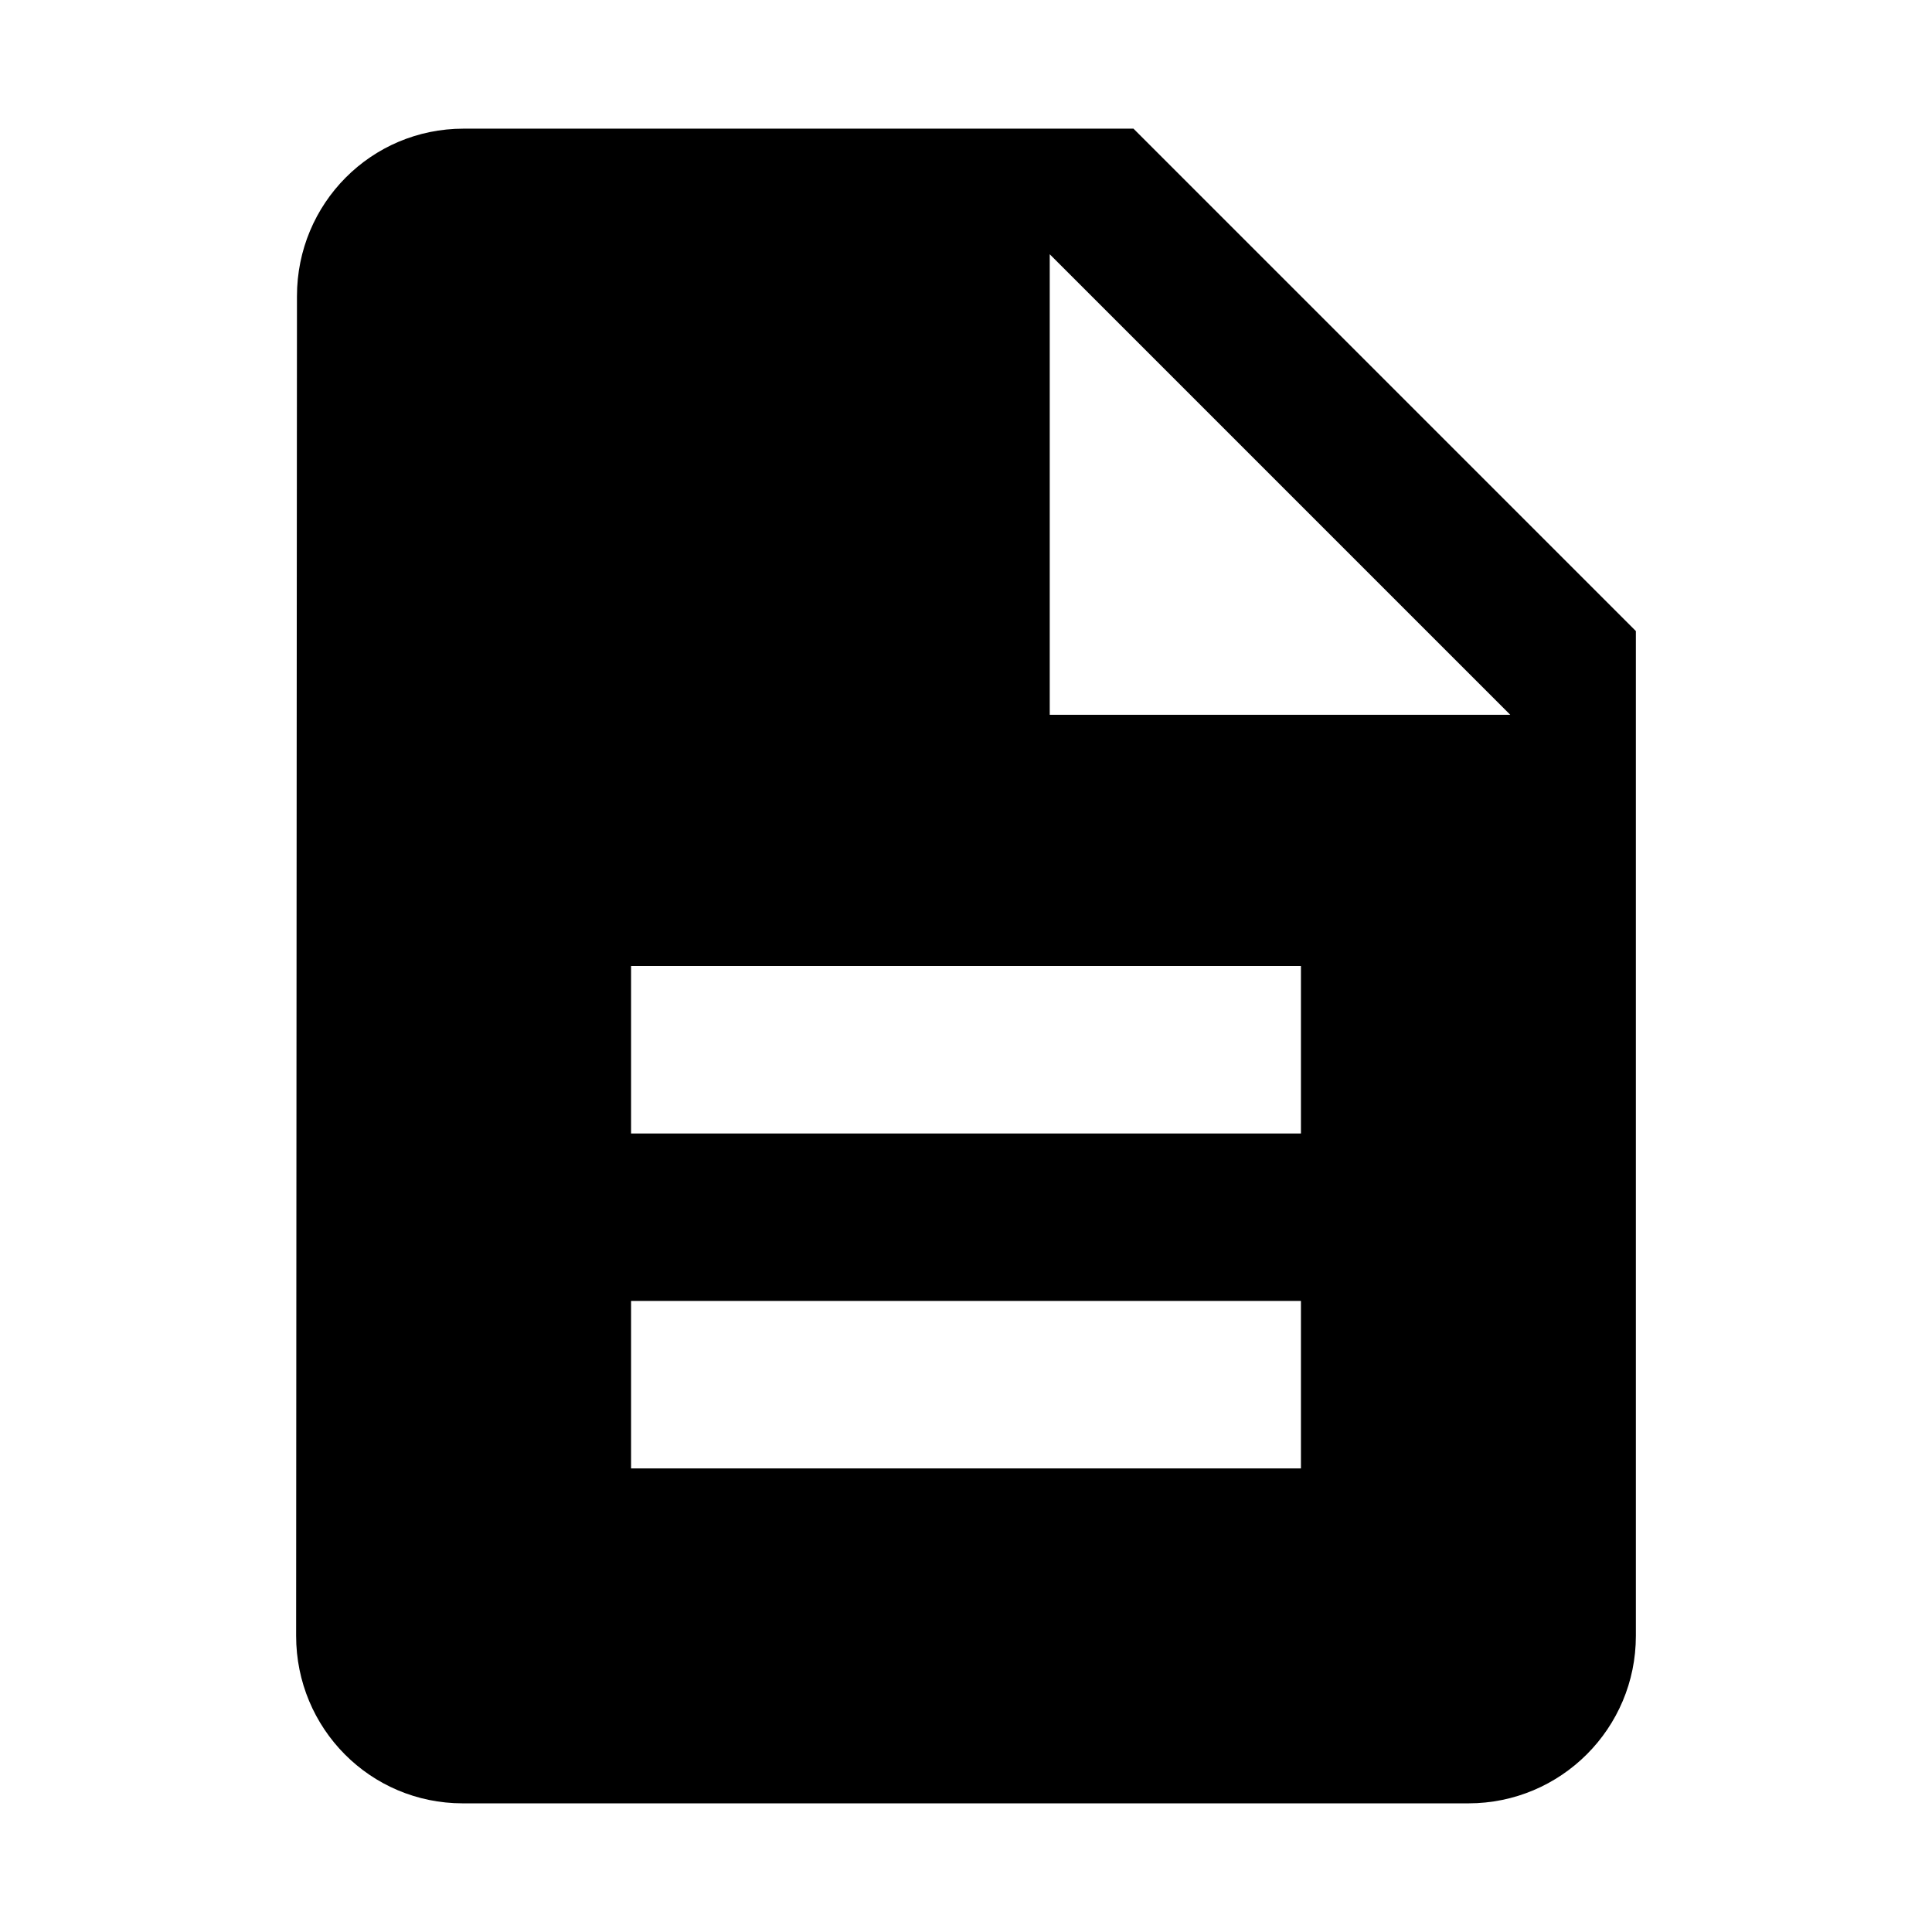
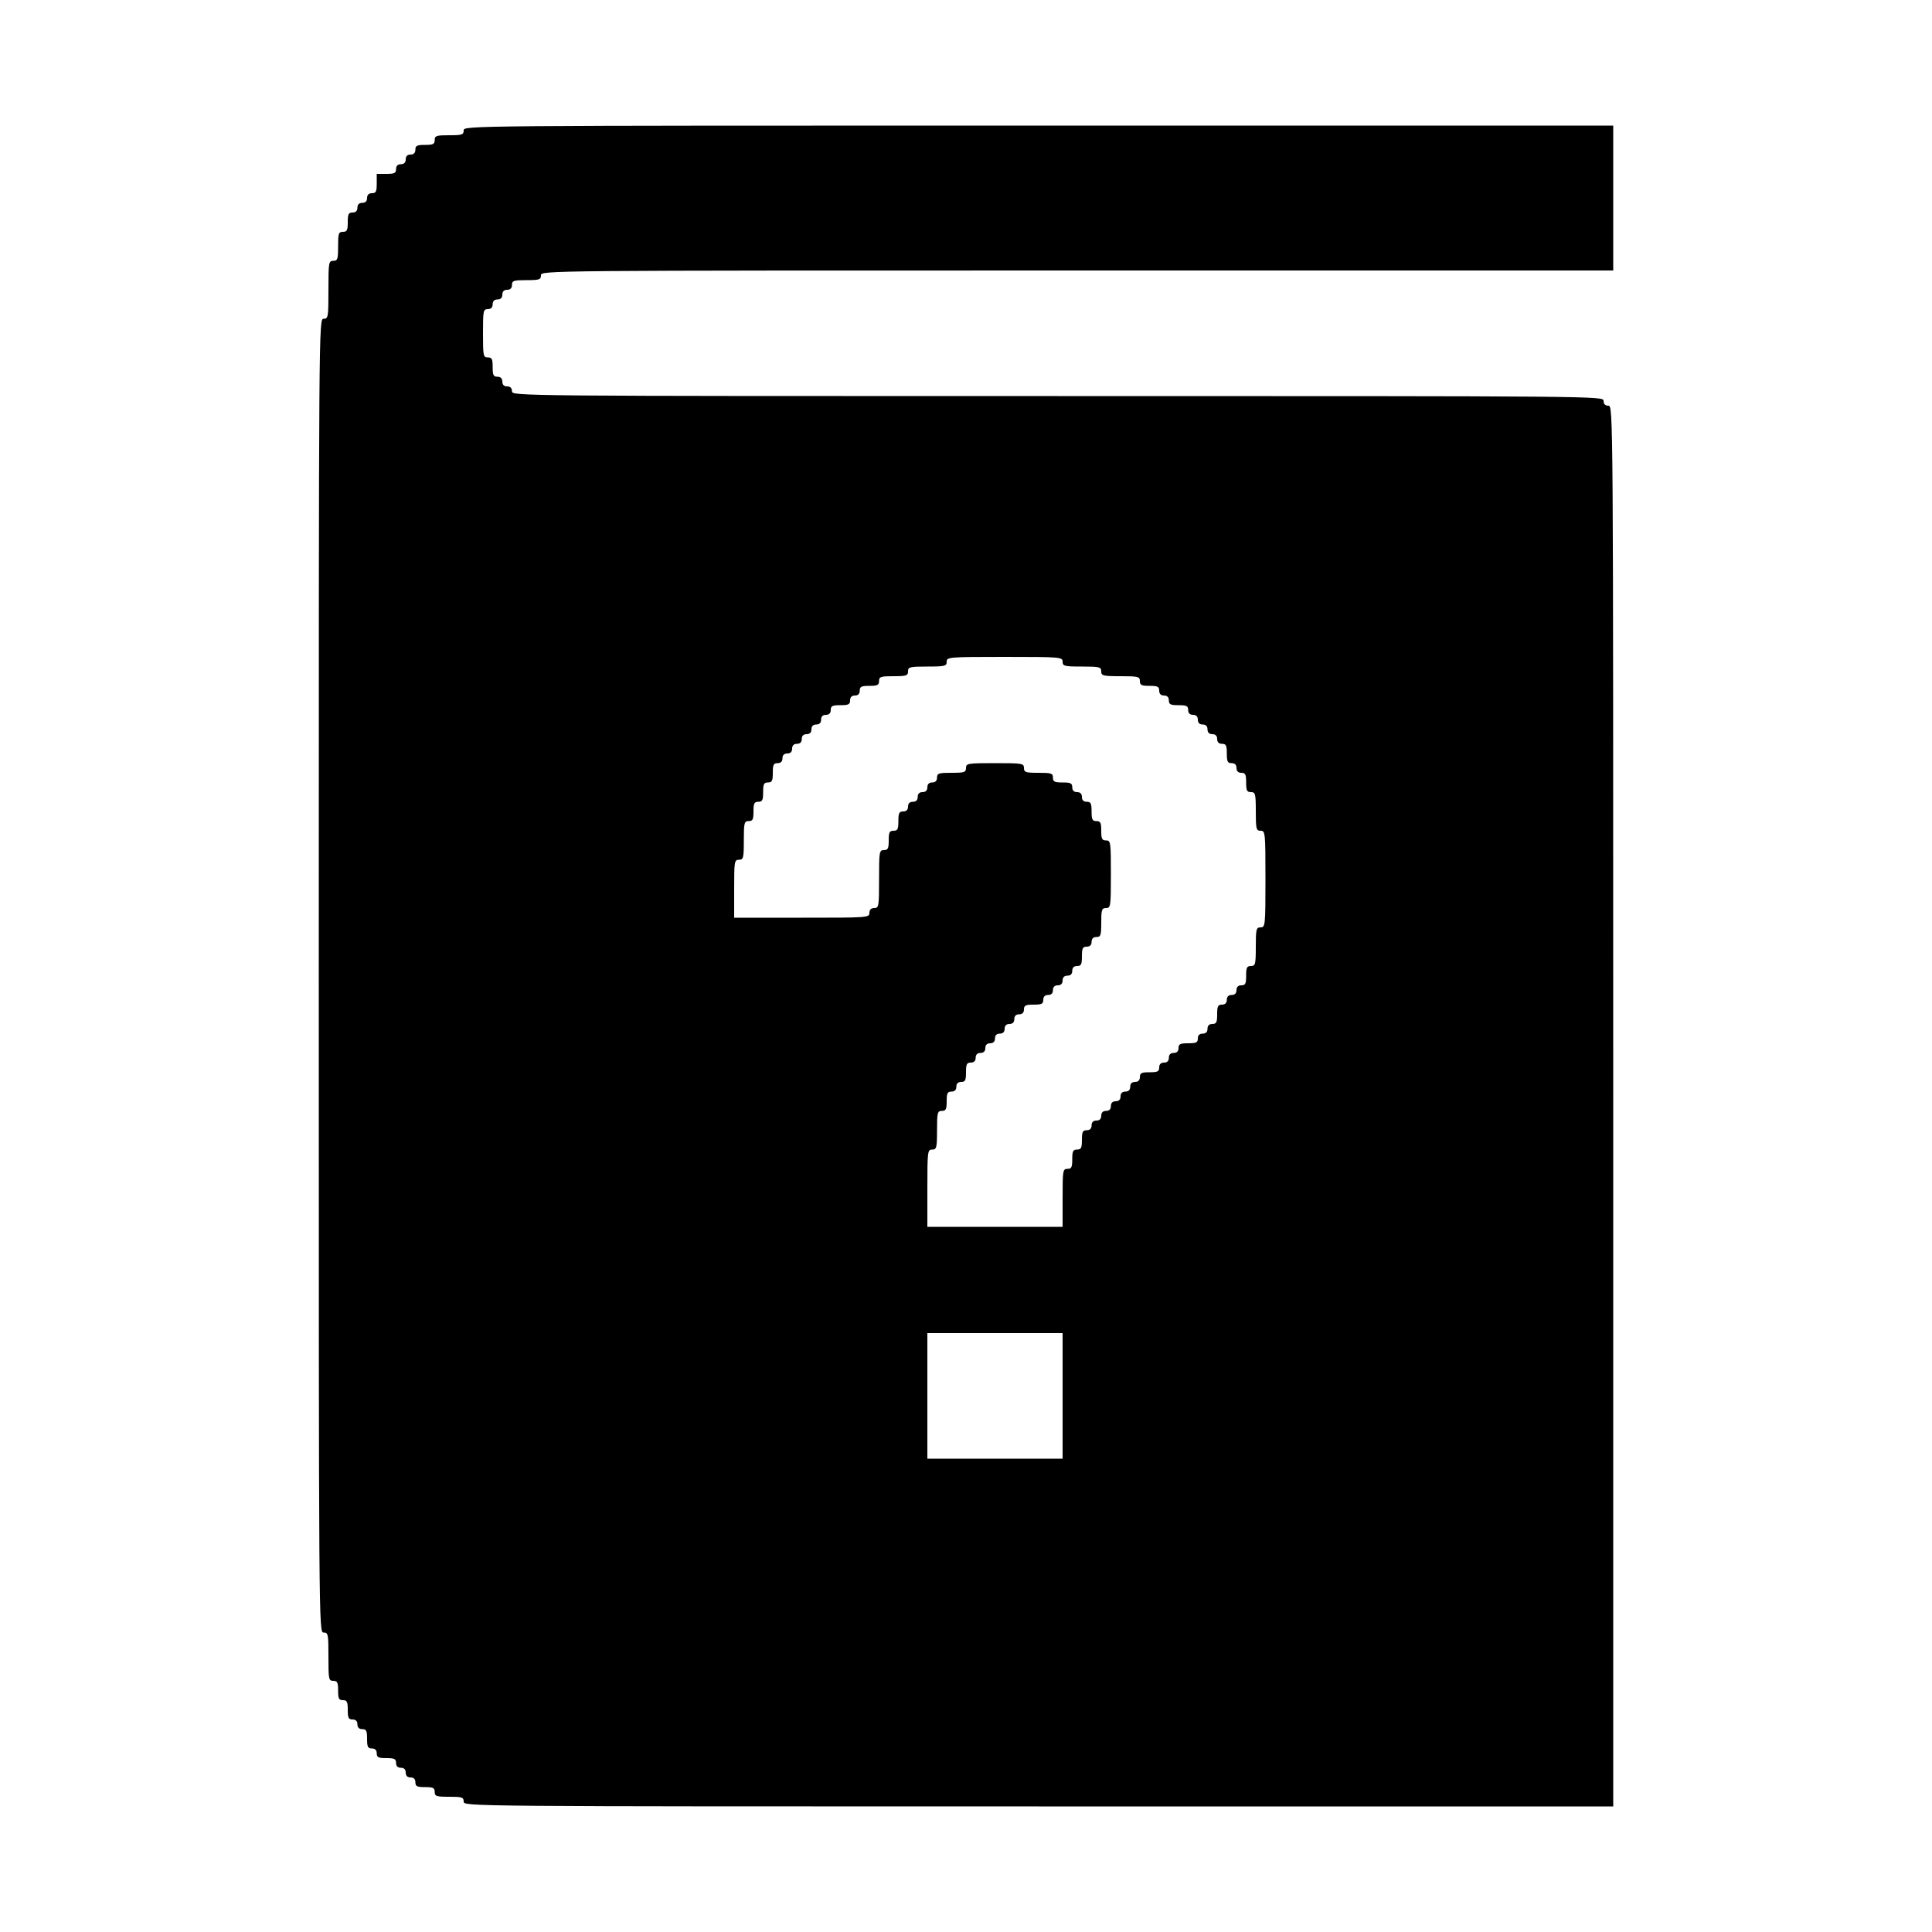
- <svg xmlns="http://www.w3.org/2000/svg" class="icon" width="200px" height="200.00px" viewBox="0 0 1024 1024" version="1.1">
-   <path d="M600.762 68.191 245.714 68.191c-49.041 0-88.317 39.721-88.317 88.762l-0.444 710.094c0 49.041 39.278 88.762 88.317 88.762l533.015 0c49.041 0 88.762-39.721 88.762-88.762L867.046 334.477 600.762 68.191zM689.523 778.285 334.476 778.285l0-88.762 355.047 0L689.523 778.285zM689.523 600.762 334.476 600.762l0-88.762 355.047 0L689.523 600.762zM556.381 378.858 556.381 134.762 800.475 378.858 556.381 378.858z" />
+ <svg xmlns="http://www.w3.org/2000/svg" version="1.0" viewBox="0 0 800 800" preserveAspectRatio="xMidYMid meet">
+   <g transform="translate(0,800) scale(0.1,-0.1)" stroke="none">
+     <path d="M1920 7460 c0 -18 -7 -20 -60 -20 -53 0 -60 -2 -60 -20 0 -17 -7 -20 -40 -20 -33 0 -40 -3 -40 -20 0 -13 -7 -20 -20 -20 -13 0 -20 -7 -20 -20 0 -13 -7 -20 -20 -20 -13 0 -20 -7 -20 -20 0 -17 -7 -20 -40 -20 l-40 0 0 -40 c0 -33 -3 -40 -20 -40 -13 0 -20 -7 -20 -20 0 -13 -7 -20 -20 -20 -13 0 -20 -7 -20 -20 0 -13 -7 -20 -20 -20 -17 0 -20 -7 -20 -40 0 -33 -3 -40 -20 -40 -18 0 -20 -7 -20 -60 0 -53 -2 -60 -20 -60 -19 0 -20 -7 -20 -120 0 -113 -1 -120 -20 -120 -20 0 -20 -7 -20 -2720 0 -2713 0 -2720 20 -2720 19 0 20 -7 20 -100 0 -93 1 -100 20 -100 17 0 20 -7 20 -40 0 -33 3 -40 20 -40 17 0 20 -7 20 -40 0 -33 3 -40 20 -40 13 0 20 -7 20 -20 0 -13 7 -20 20 -20 17 0 20 -7 20 -40 0 -33 3 -40 20 -40 13 0 20 -7 20 -20 0 -17 7 -20 40 -20 33 0 40 -3 40 -20 0 -13 7 -20 20 -20 13 0 20 -7 20 -20 0 -13 7 -20 20 -20 13 0 20 -7 20 -20 0 -17 7 -20 40 -20 33 0 40 -3 40 -20 0 -18 7 -20 60 -20 53 0 60 -2 60 -20 0 -20 7 -20 2380 -20 l2380 0 0 2900 c0 2893 0 2900 -20 2900 -13 0 -20 7 -20 20 0 20 -7 20 -2260 20 -2253 0 -2260 0 -2260 20 0 13 -7 20 -20 20 -13 0 -20 7 -20 20 0 13 -7 20 -20 20 -17 0 -20 7 -20 40 0 33 -3 40 -20 40 -19 0 -20 7 -20 100 0 93 1 100 20 100 13 0 20 7 20 20 0 13 7 20 20 20 13 0 20 7 20 20 0 13 7 20 20 20 13 0 20 7 20 20 0 18 7 20 60 20 53 0 60 2 60 20 0 20 7 20 2220 20 l2220 0 0 300 0 300 -2380 0 c-2373 0 -2380 0 -2380 -20z m2480 -2200 c0 -18 7 -20 80 -20 73 0 80 -2 80 -20 0 -18 7 -20 80 -20 73 0 80 -2 80 -20 0 -17 7 -20 40 -20 33 0 40 -3 40 -20 0 -13 7 -20 20 -20 13 0 20 -7 20 -20 0 -17 7 -20 40 -20 33 0 40 -3 40 -20 0 -13 7 -20 20 -20 13 0 20 -7 20 -20 0 -13 7 -20 20 -20 13 0 20 -7 20 -20 0 -13 7 -20 20 -20 13 0 20 -7 20 -20 0 -13 7 -20 20 -20 17 0 20 -7 20 -40 0 -33 3 -40 20 -40 13 0 20 -7 20 -20 0 -13 7 -20 20 -20 17 0 20 -7 20 -40 0 -33 3 -40 20 -40 18 0 20 -7 20 -80 0 -73 2 -80 20 -80 19 0 20 -7 20 -200 0 -193 -1 -200 -20 -200 -18 0 -20 -7 -20 -80 0 -73 -2 -80 -20 -80 -17 0 -20 -7 -20 -40 0 -33 -3 -40 -20 -40 -13 0 -20 -7 -20 -20 0 -13 -7 -20 -20 -20 -13 0 -20 -7 -20 -20 0 -13 -7 -20 -20 -20 -17 0 -20 -7 -20 -40 0 -33 -3 -40 -20 -40 -13 0 -20 -7 -20 -20 0 -13 -7 -20 -20 -20 -13 0 -20 -7 -20 -20 0 -17 -7 -20 -40 -20 -33 0 -40 -3 -40 -20 0 -13 -7 -20 -20 -20 -13 0 -20 -7 -20 -20 0 -13 -7 -20 -20 -20 -13 0 -20 -7 -20 -20 0 -17 -7 -20 -40 -20 -33 0 -40 -3 -40 -20 0 -13 -7 -20 -20 -20 -13 0 -20 -7 -20 -20 0 -13 -7 -20 -20 -20 -13 0 -20 -7 -20 -20 0 -13 -7 -20 -20 -20 -13 0 -20 -7 -20 -20 0 -13 -7 -20 -20 -20 -13 0 -20 -7 -20 -20 0 -13 -7 -20 -20 -20 -13 0 -20 -7 -20 -20 0 -13 -7 -20 -20 -20 -17 0 -20 -7 -20 -40 0 -33 -3 -40 -20 -40 -17 0 -20 -7 -20 -40 0 -33 -3 -40 -20 -40 -19 0 -20 -7 -20 -120 l0 -120 -280 0 -280 0 0 160 c0 153 1 160 20 160 18 0 20 7 20 80 0 73 2 80 20 80 17 0 20 7 20 40 0 33 3 40 20 40 13 0 20 7 20 20 0 13 7 20 20 20 17 0 20 7 20 40 0 33 3 40 20 40 13 0 20 7 20 20 0 13 7 20 20 20 13 0 20 7 20 20 0 13 7 20 20 20 13 0 20 7 20 20 0 13 7 20 20 20 13 0 20 7 20 20 0 13 7 20 20 20 13 0 20 7 20 20 0 13 7 20 20 20 13 0 20 7 20 20 0 17 7 20 40 20 33 0 40 3 40 20 0 13 7 20 20 20 13 0 20 7 20 20 0 13 7 20 20 20 13 0 20 7 20 20 0 13 7 20 20 20 13 0 20 7 20 20 0 13 7 20 20 20 17 0 20 7 20 40 0 33 3 40 20 40 13 0 20 7 20 20 0 13 7 20 20 20 18 0 20 7 20 60 0 53 2 60 20 60 19 0 20 7 20 140 0 133 -1 140 -20 140 -17 0 -20 7 -20 40 0 33 -3 40 -20 40 -17 0 -20 7 -20 40 0 33 -3 40 -20 40 -13 0 -20 7 -20 20 0 13 -7 20 -20 20 -13 0 -20 7 -20 20 0 17 -7 20 -40 20 -33 0 -40 3 -40 20 0 18 -7 20 -60 20 -53 0 -60 2 -60 20 0 19 -7 20 -120 20 -113 0 -120 -1 -120 -20 0 -18 -7 -20 -60 -20 -53 0 -60 -2 -60 -20 0 -13 -7 -20 -20 -20 -13 0 -20 -7 -20 -20 0 -13 -7 -20 -20 -20 -13 0 -20 -7 -20 -20 0 -13 -7 -20 -20 -20 -13 0 -20 -7 -20 -20 0 -13 -7 -20 -20 -20 -17 0 -20 -7 -20 -40 0 -33 -3 -40 -20 -40 -17 0 -20 -7 -20 -40 0 -33 -3 -40 -20 -40 -19 0 -20 -7 -20 -120 0 -113 -1 -120 -20 -120 -13 0 -20 -7 -20 -20 0 -20 -7 -20 -280 -20 l-280 0 0 120 c0 113 1 120 20 120 18 0 20 7 20 80 0 73 2 80 20 80 17 0 20 7 20 40 0 33 3 40 20 40 17 0 20 7 20 40 0 33 3 40 20 40 17 0 20 7 20 40 0 33 3 40 20 40 13 0 20 7 20 20 0 13 7 20 20 20 13 0 20 7 20 20 0 13 7 20 20 20 13 0 20 7 20 20 0 13 7 20 20 20 13 0 20 7 20 20 0 13 7 20 20 20 13 0 20 7 20 20 0 13 7 20 20 20 13 0 20 7 20 20 0 17 7 20 40 20 33 0 40 3 40 20 0 13 7 20 20 20 13 0 20 7 20 20 0 17 7 20 40 20 33 0 40 3 40 20 0 18 7 20 60 20 53 0 60 2 60 20 0 18 7 20 80 20 73 0 80 2 80 20 0 19 7 20 240 20 233 0 240 -1 240 -20z m0 -3040 l0 -260 -280 0 -280 0 0 260 0 260 280 0 280 0 0 -260z" />
+   </g>
</svg>
